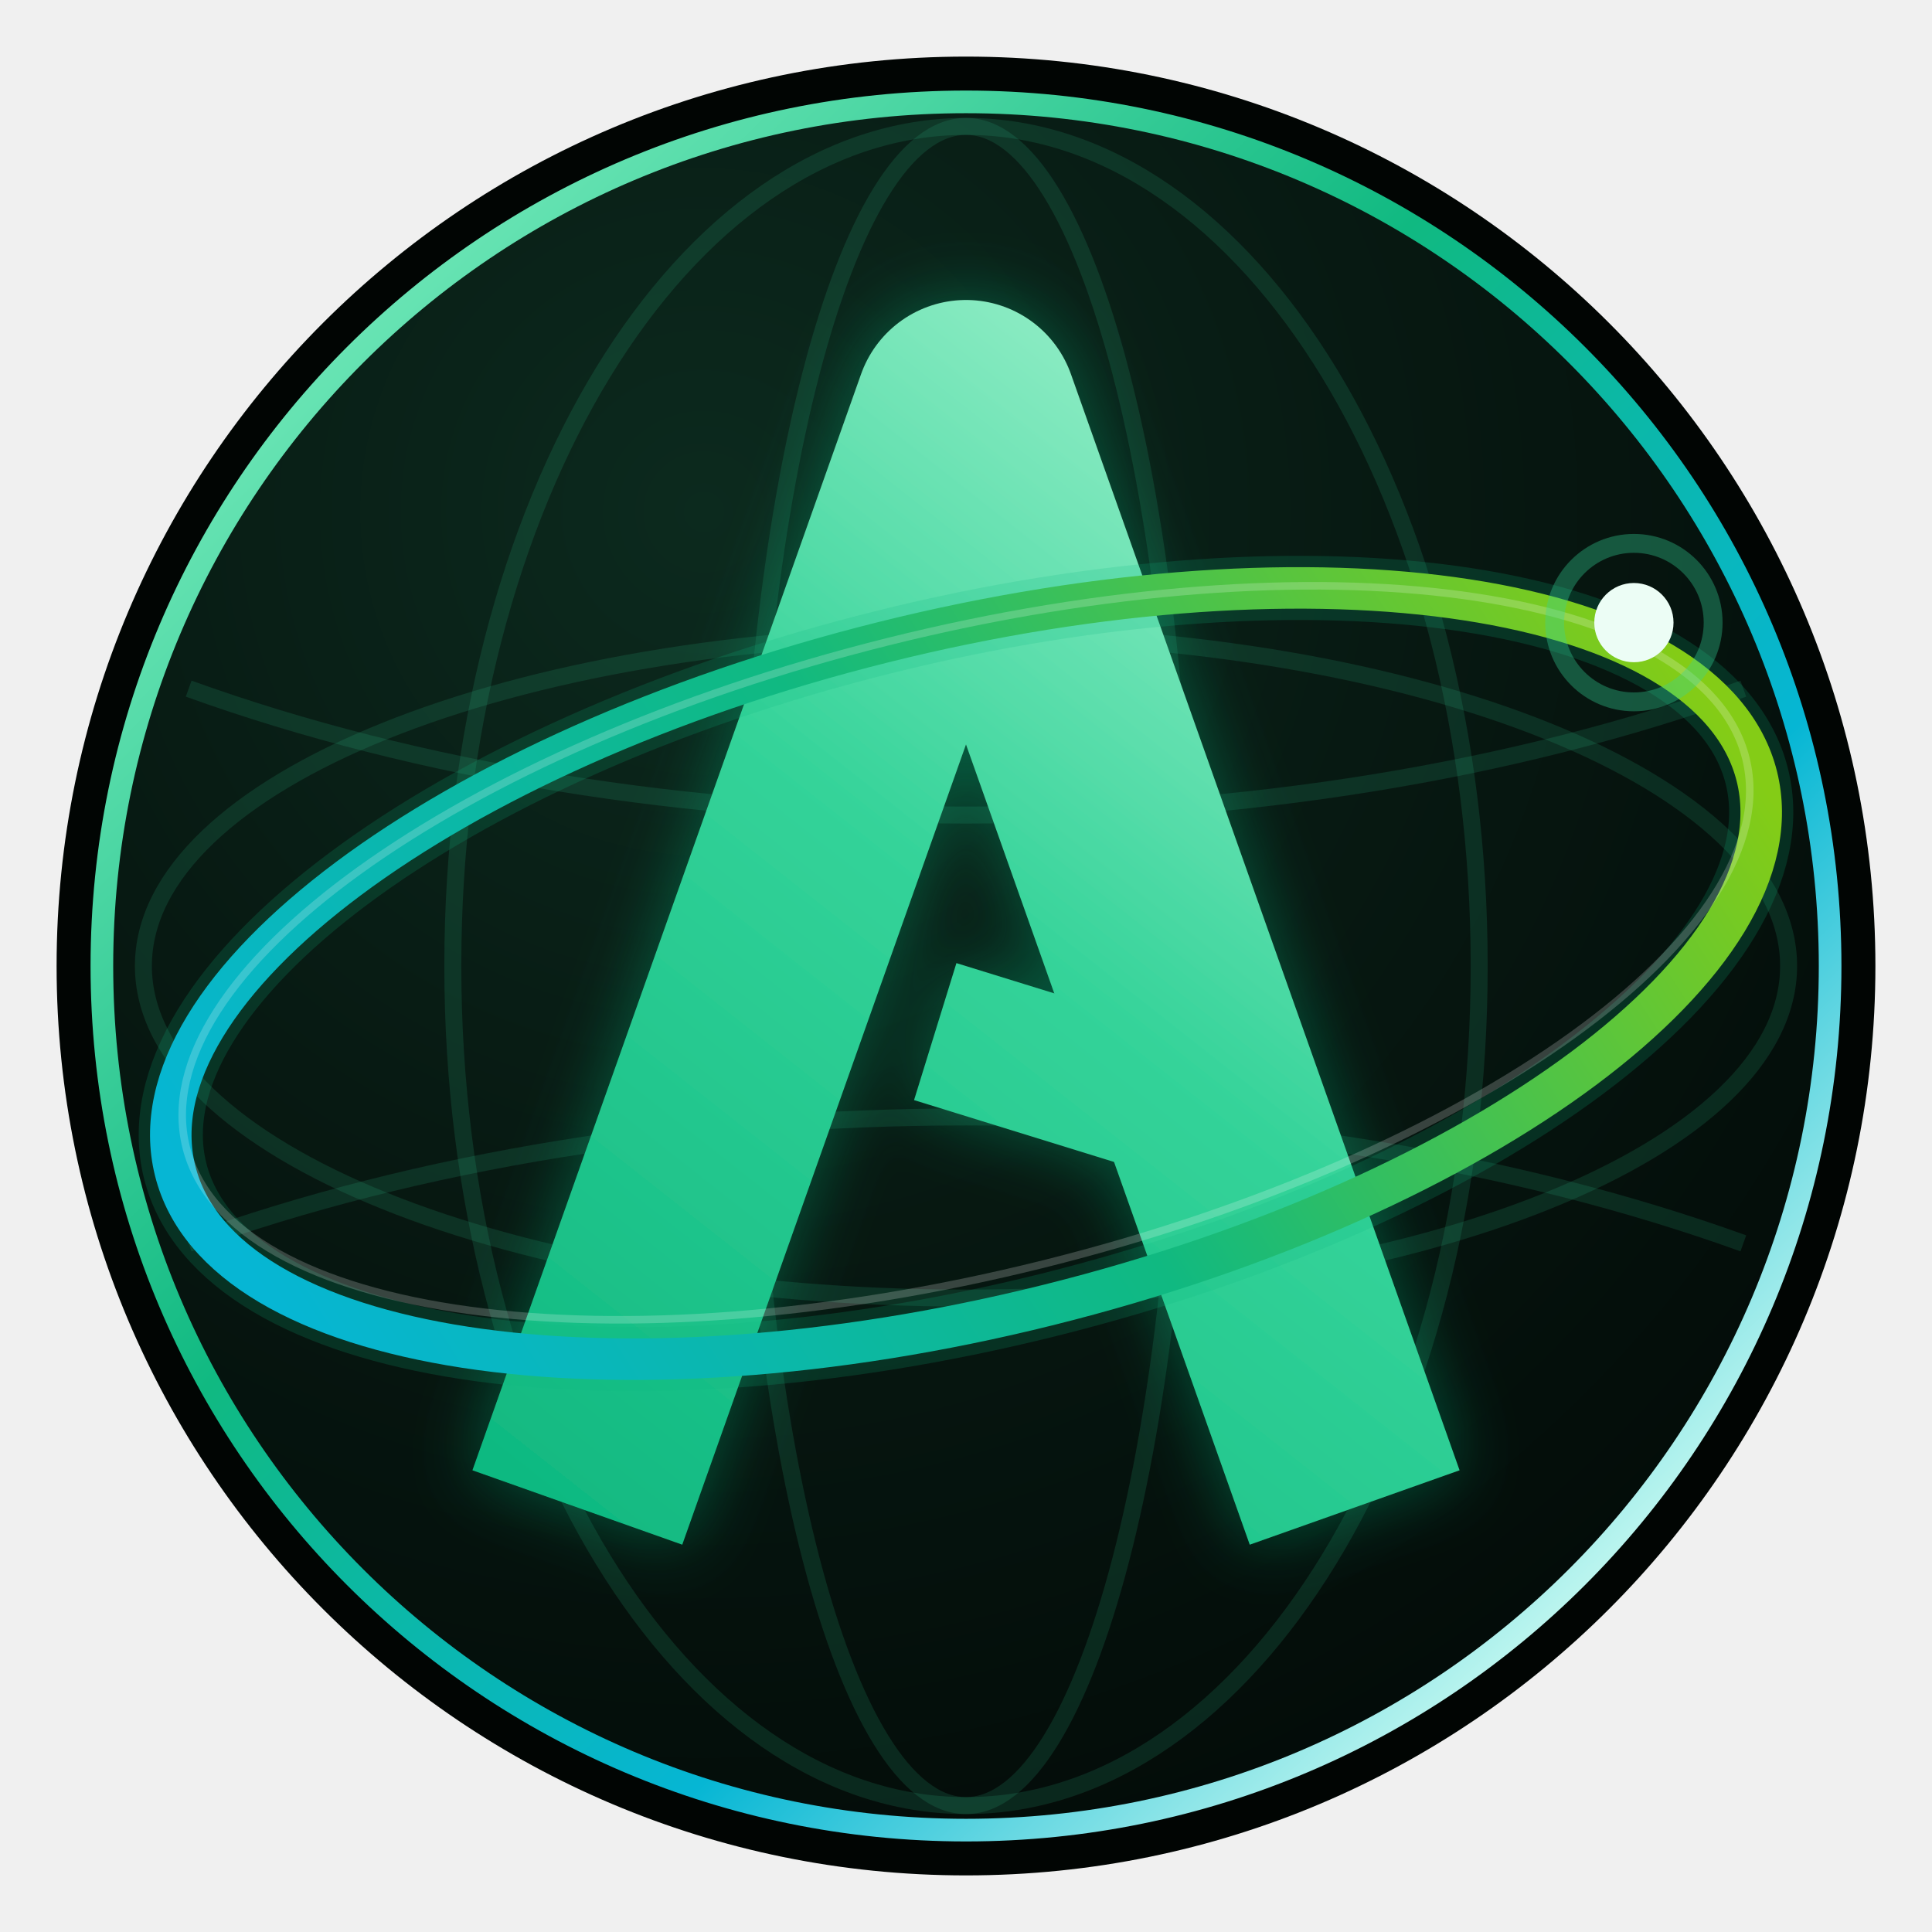
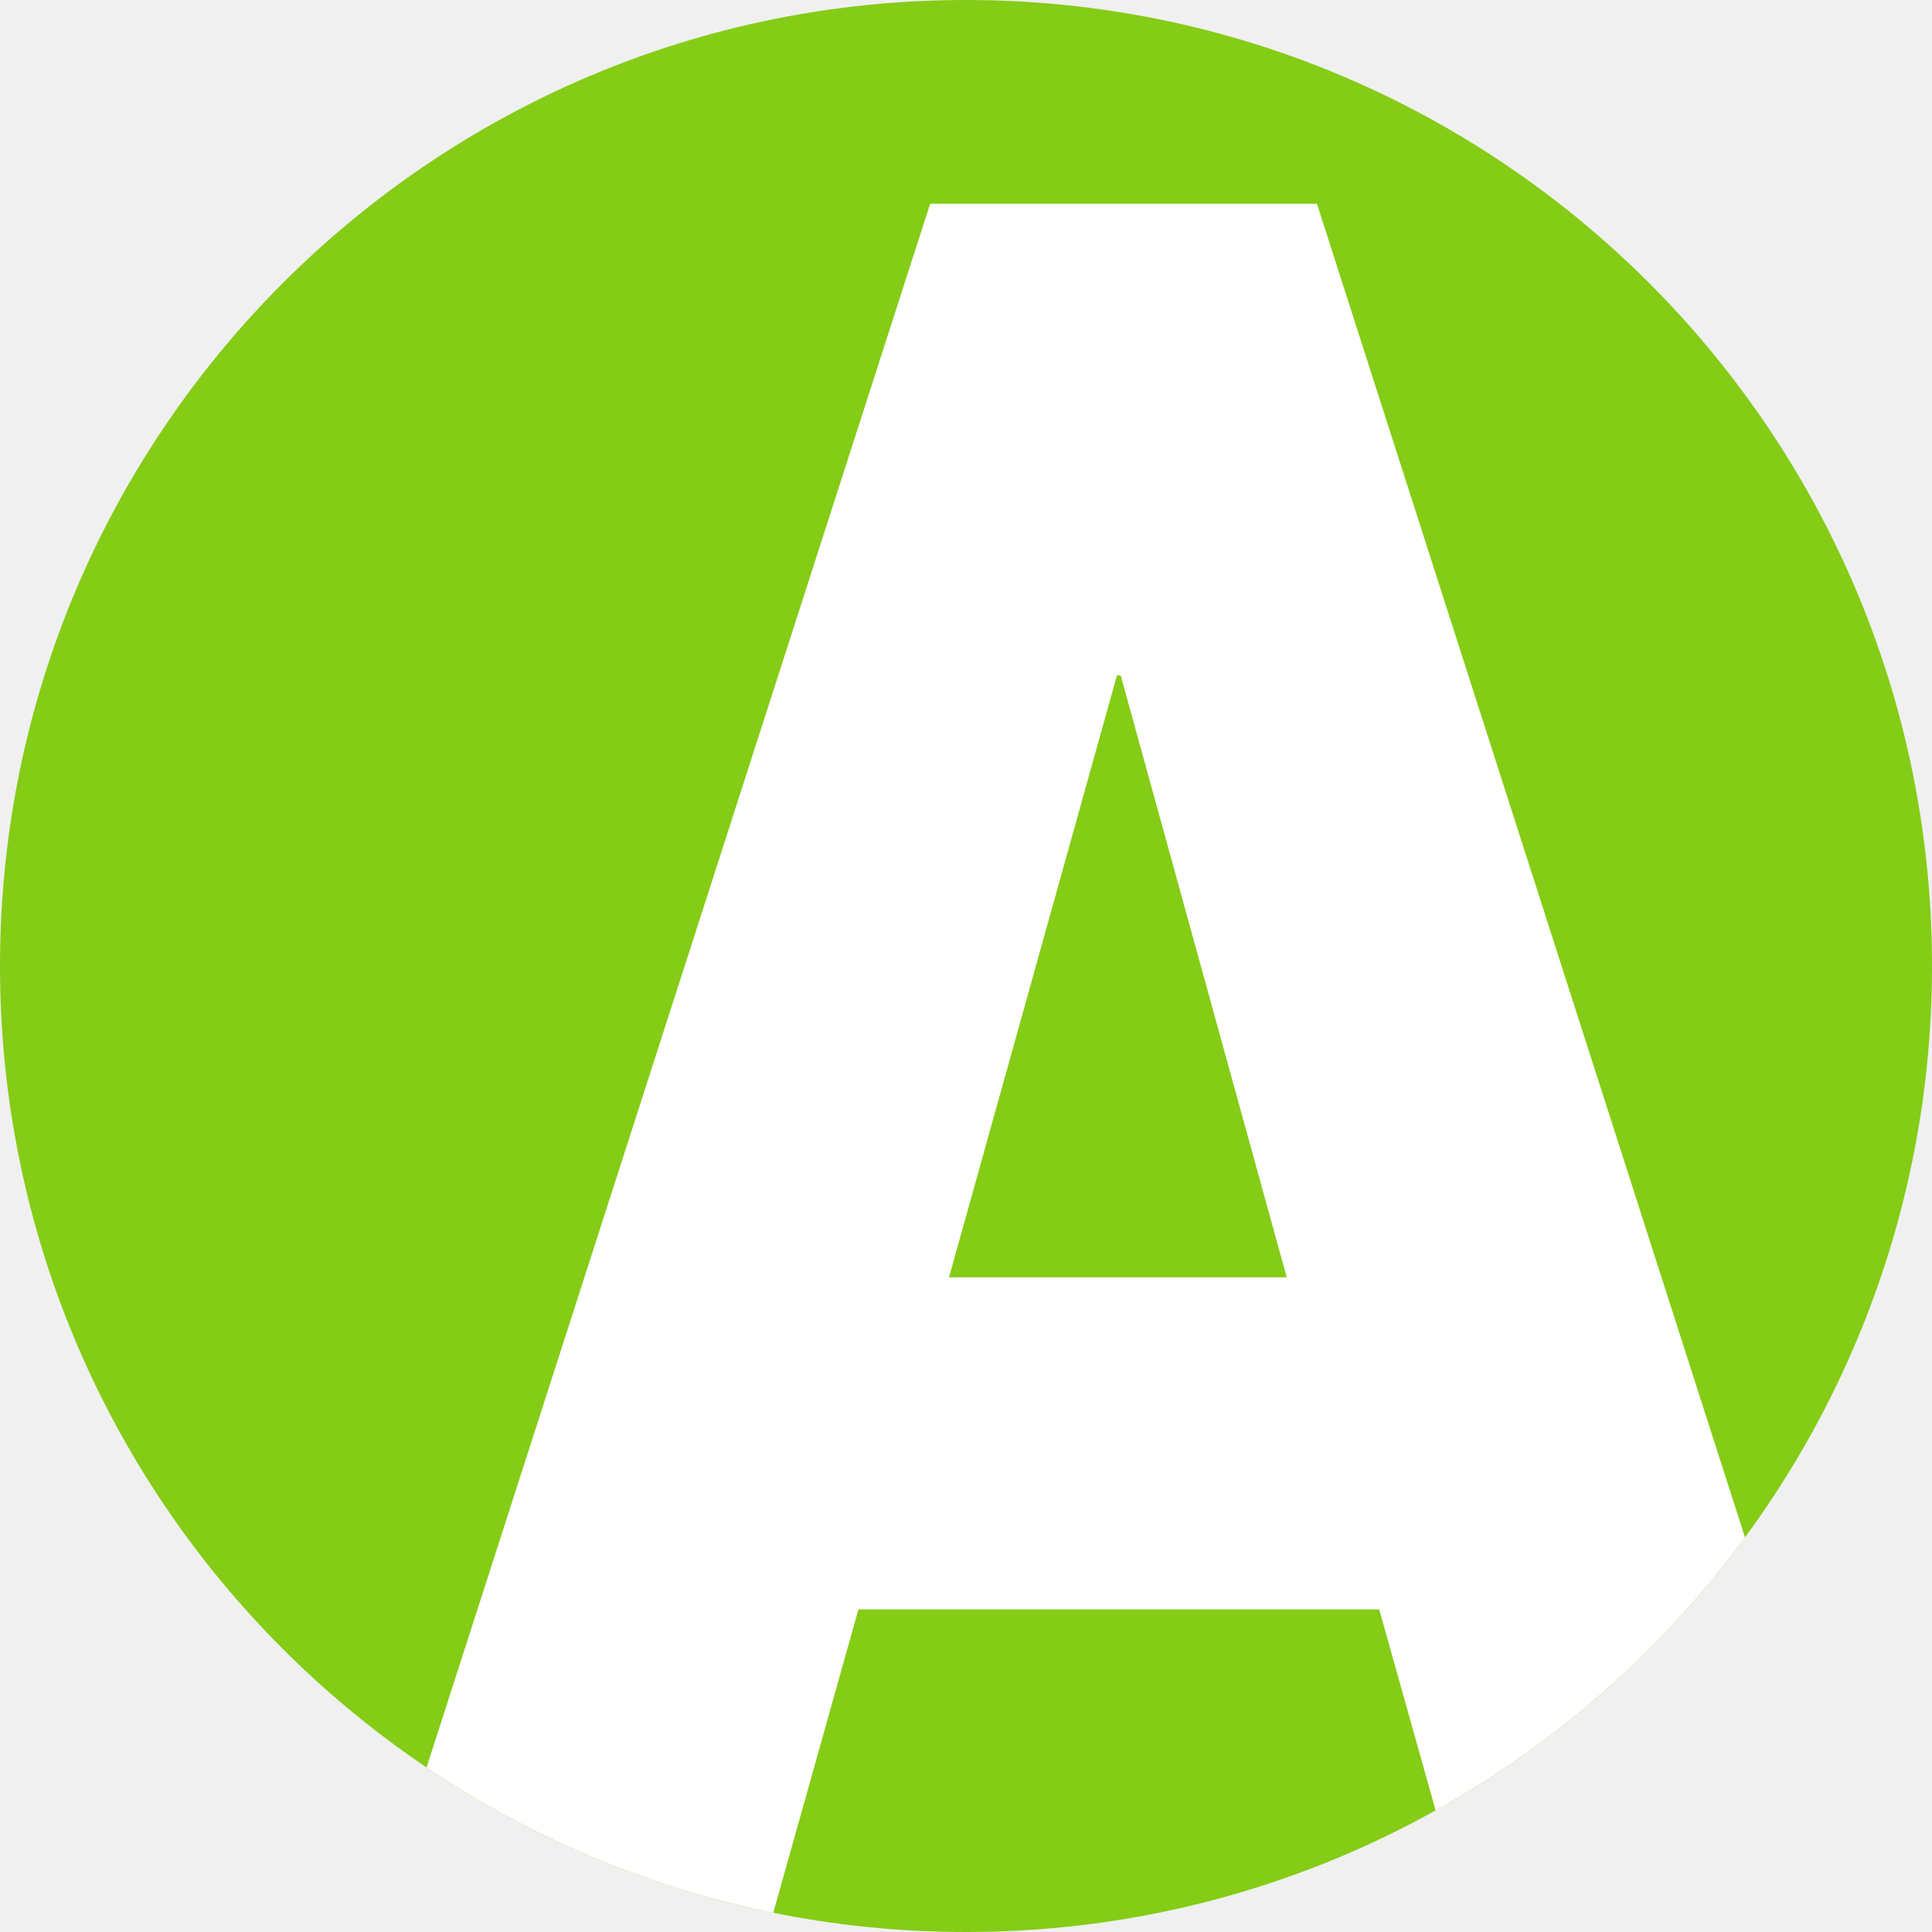
- <svg xmlns="http://www.w3.org/2000/svg" viewBox="0 0 1024 1024" role="img" aria-label="Files Abductor">
+ <svg xmlns="http://www.w3.org/2000/svg" viewBox="0 0 1024 1024" role="img" aria-label="Files Abductor Lime">
  <defs>
-     <radialGradient id="field_files_abductor" cx="35%" cy="24%" r="82%">
-       <stop offset="0" stop-color="#0c2a1e" />
-       <stop offset=".48" stop-color="#071912" />
-       <stop offset="1" stop-color="#030b08" />
-     </radialGradient>
-     <linearGradient id="mark_files_abductor" x1="270" y1="780" x2="730" y2="196" gradientUnits="userSpaceOnUse">
-       <stop stop-color="#10b981" />
-       <stop offset=".52" stop-color="#34d399" />
-       <stop offset="1" stop-color="#a7f3d0" />
-     </linearGradient>
-     <linearGradient id="orbit_files_abductor" x1="130" y1="650" x2="900" y2="386" gradientUnits="userSpaceOnUse">
-       <stop stop-color="#06b6d4" />
-       <stop offset=".5" stop-color="#10b981" />
-       <stop offset="1" stop-color="#84cc16" />
-     </linearGradient>
-     <linearGradient id="rim_files_abductor" x1="170" y1="160" x2="850" y2="864" gradientUnits="userSpaceOnUse">
-       <stop stop-color="#6ee7b7" />
-       <stop offset=".38" stop-color="#10b981" />
-       <stop offset=".72" stop-color="#06b6d4" />
-       <stop offset="1" stop-color="#ccfbf1" />
-     </linearGradient>
-     <filter id="markGlow_files_abductor" x="-30%" y="-30%" width="160%" height="160%">
-       <feGaussianBlur stdDeviation="18" result="blur" />
-       <feFlood flood-color="#10b981" flood-opacity=".4" />
-       <feComposite in2="blur" operator="in" />
-       <feMerge>
-         <feMergeNode />
-         <feMergeNode in="SourceGraphic" />
-       </feMerge>
-     </filter>
-     <clipPath id="badge_files_abductor">
-       <circle cx="512" cy="512" r="480" />
+     <clipPath id="badge">
+       <circle cx="512" cy="512" r="512" />
    </clipPath>
  </defs>
-   <circle cx="512" cy="512" r="472" fill="#04110c" stroke="#010503" stroke-width="20" />
-   <circle cx="512" cy="512" r="458" fill="url(#field_files_abductor)" stroke="url(#rim_files_abductor)" stroke-width="12" />
-   <g clip-path="url(#badge_files_abductor)">
-     <g fill="none" stroke="#34d399" stroke-opacity=".14" stroke-width="9">
-       <ellipse cx="512" cy="512" rx="272" ry="445" />
-       <ellipse cx="512" cy="512" rx="116" ry="445" />
-       <ellipse cx="512" cy="512" rx="436" ry="176" />
-       <path d="M100 365c122 44 265 67 412 67s290-23 412-67M100 659c122-44 265-67 412-67s290 23 412 67" />
-     </g>
-     <g filter="url(#markGlow_files_abductor)" fill="none" stroke="url(#mark_files_abductor)" stroke-linejoin="round">
-       <path d="M306 799 512 218 718 799" stroke-width="118" />
-       <path d="m532 558 97 30" stroke-width="76" stroke-linecap="square" />
-     </g>
-     <ellipse cx="512" cy="516" rx="432" ry="181" fill="none" stroke="#10b981" stroke-opacity=".18" stroke-width="34" transform="rotate(-14 512 516)" />
-     <ellipse cx="512" cy="516" rx="432" ry="181" fill="none" stroke="url(#orbit_files_abductor)" stroke-width="22" transform="rotate(-14 512 516)" />
-     <ellipse cx="512" cy="505" rx="426" ry="170" fill="none" stroke="#fff" stroke-opacity=".2" stroke-width="4" transform="rotate(-14 512 505)" />
-     <circle cx="866" cy="330" r="21" fill="#ecfdf5" />
-     <circle cx="866" cy="330" r="42" fill="none" stroke="#34d399" stroke-opacity=".35" stroke-width="10" />
+   <g clip-path="url(#badge)">
+     <circle cx="512" cy="512" r="512" fill="#84cc16" />
+     <path d="M493 108h205l294 916H779l-48-171H455l-48 171H198L493 108Zm99 250-89 319h179L594 358h-2Z" fill="#ffffff" />
+     <path d="M160 1024h760v72H160z" fill="#ffffff" />
  </g>
</svg>
